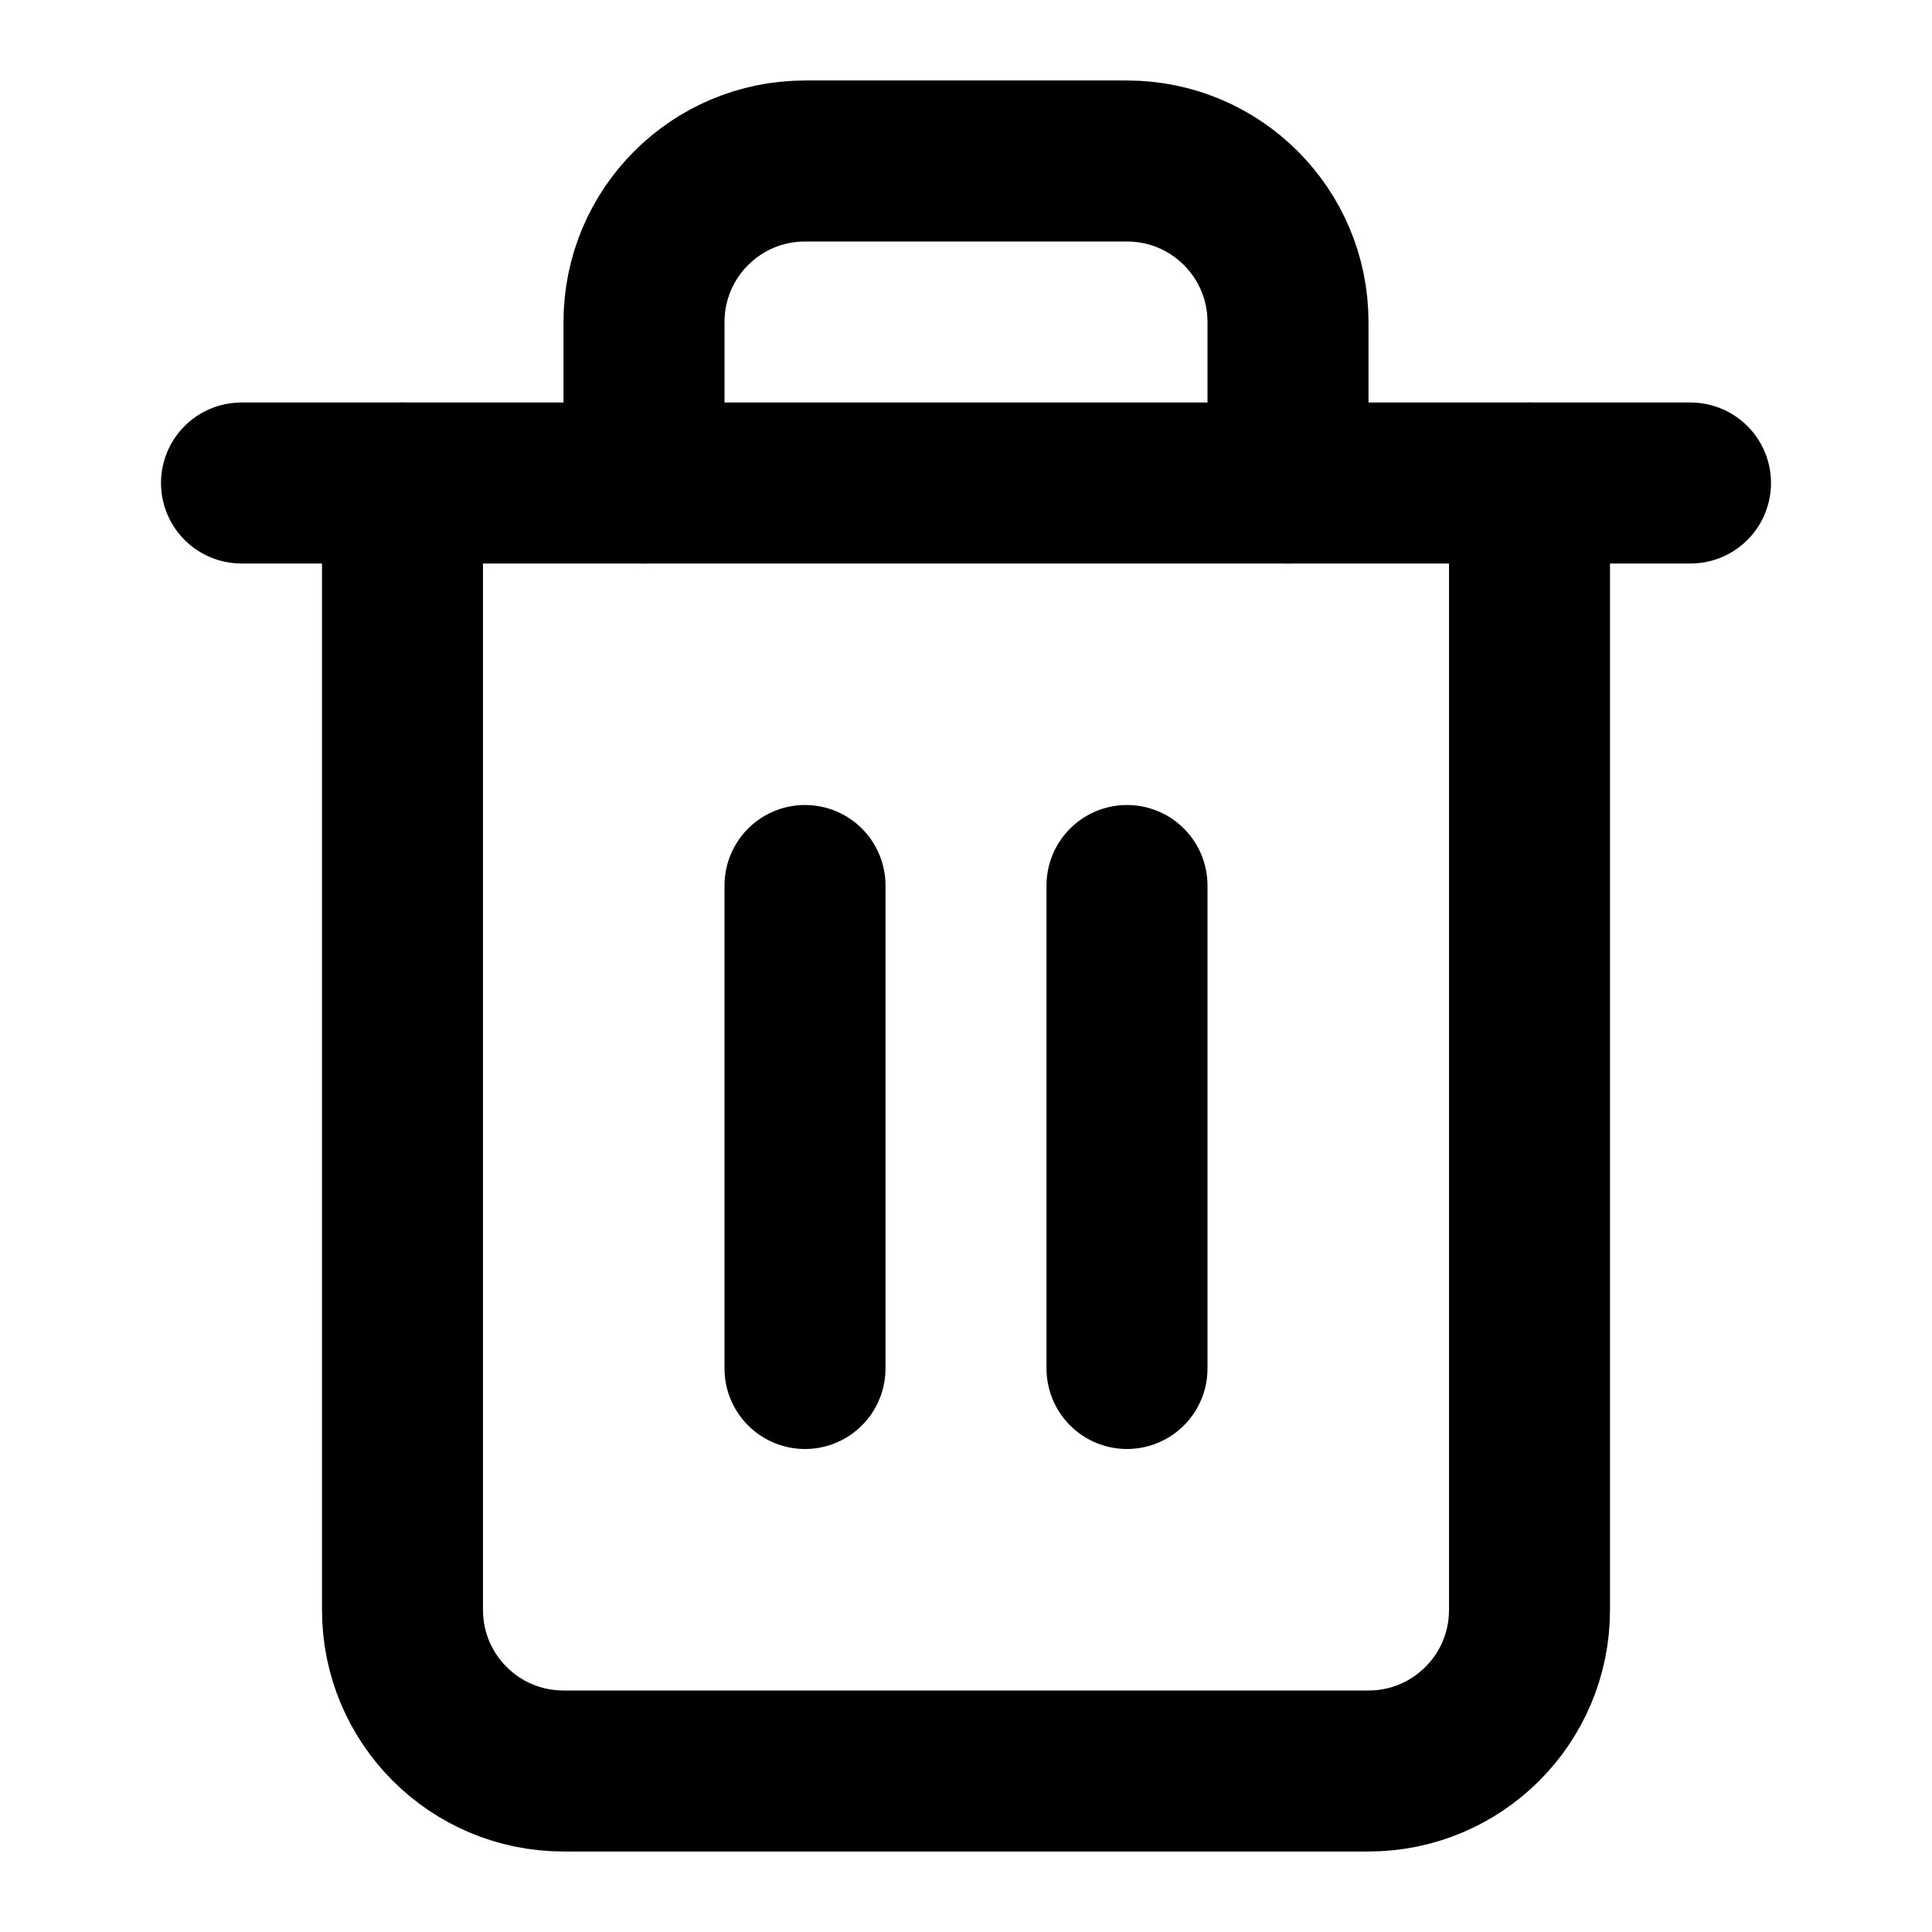
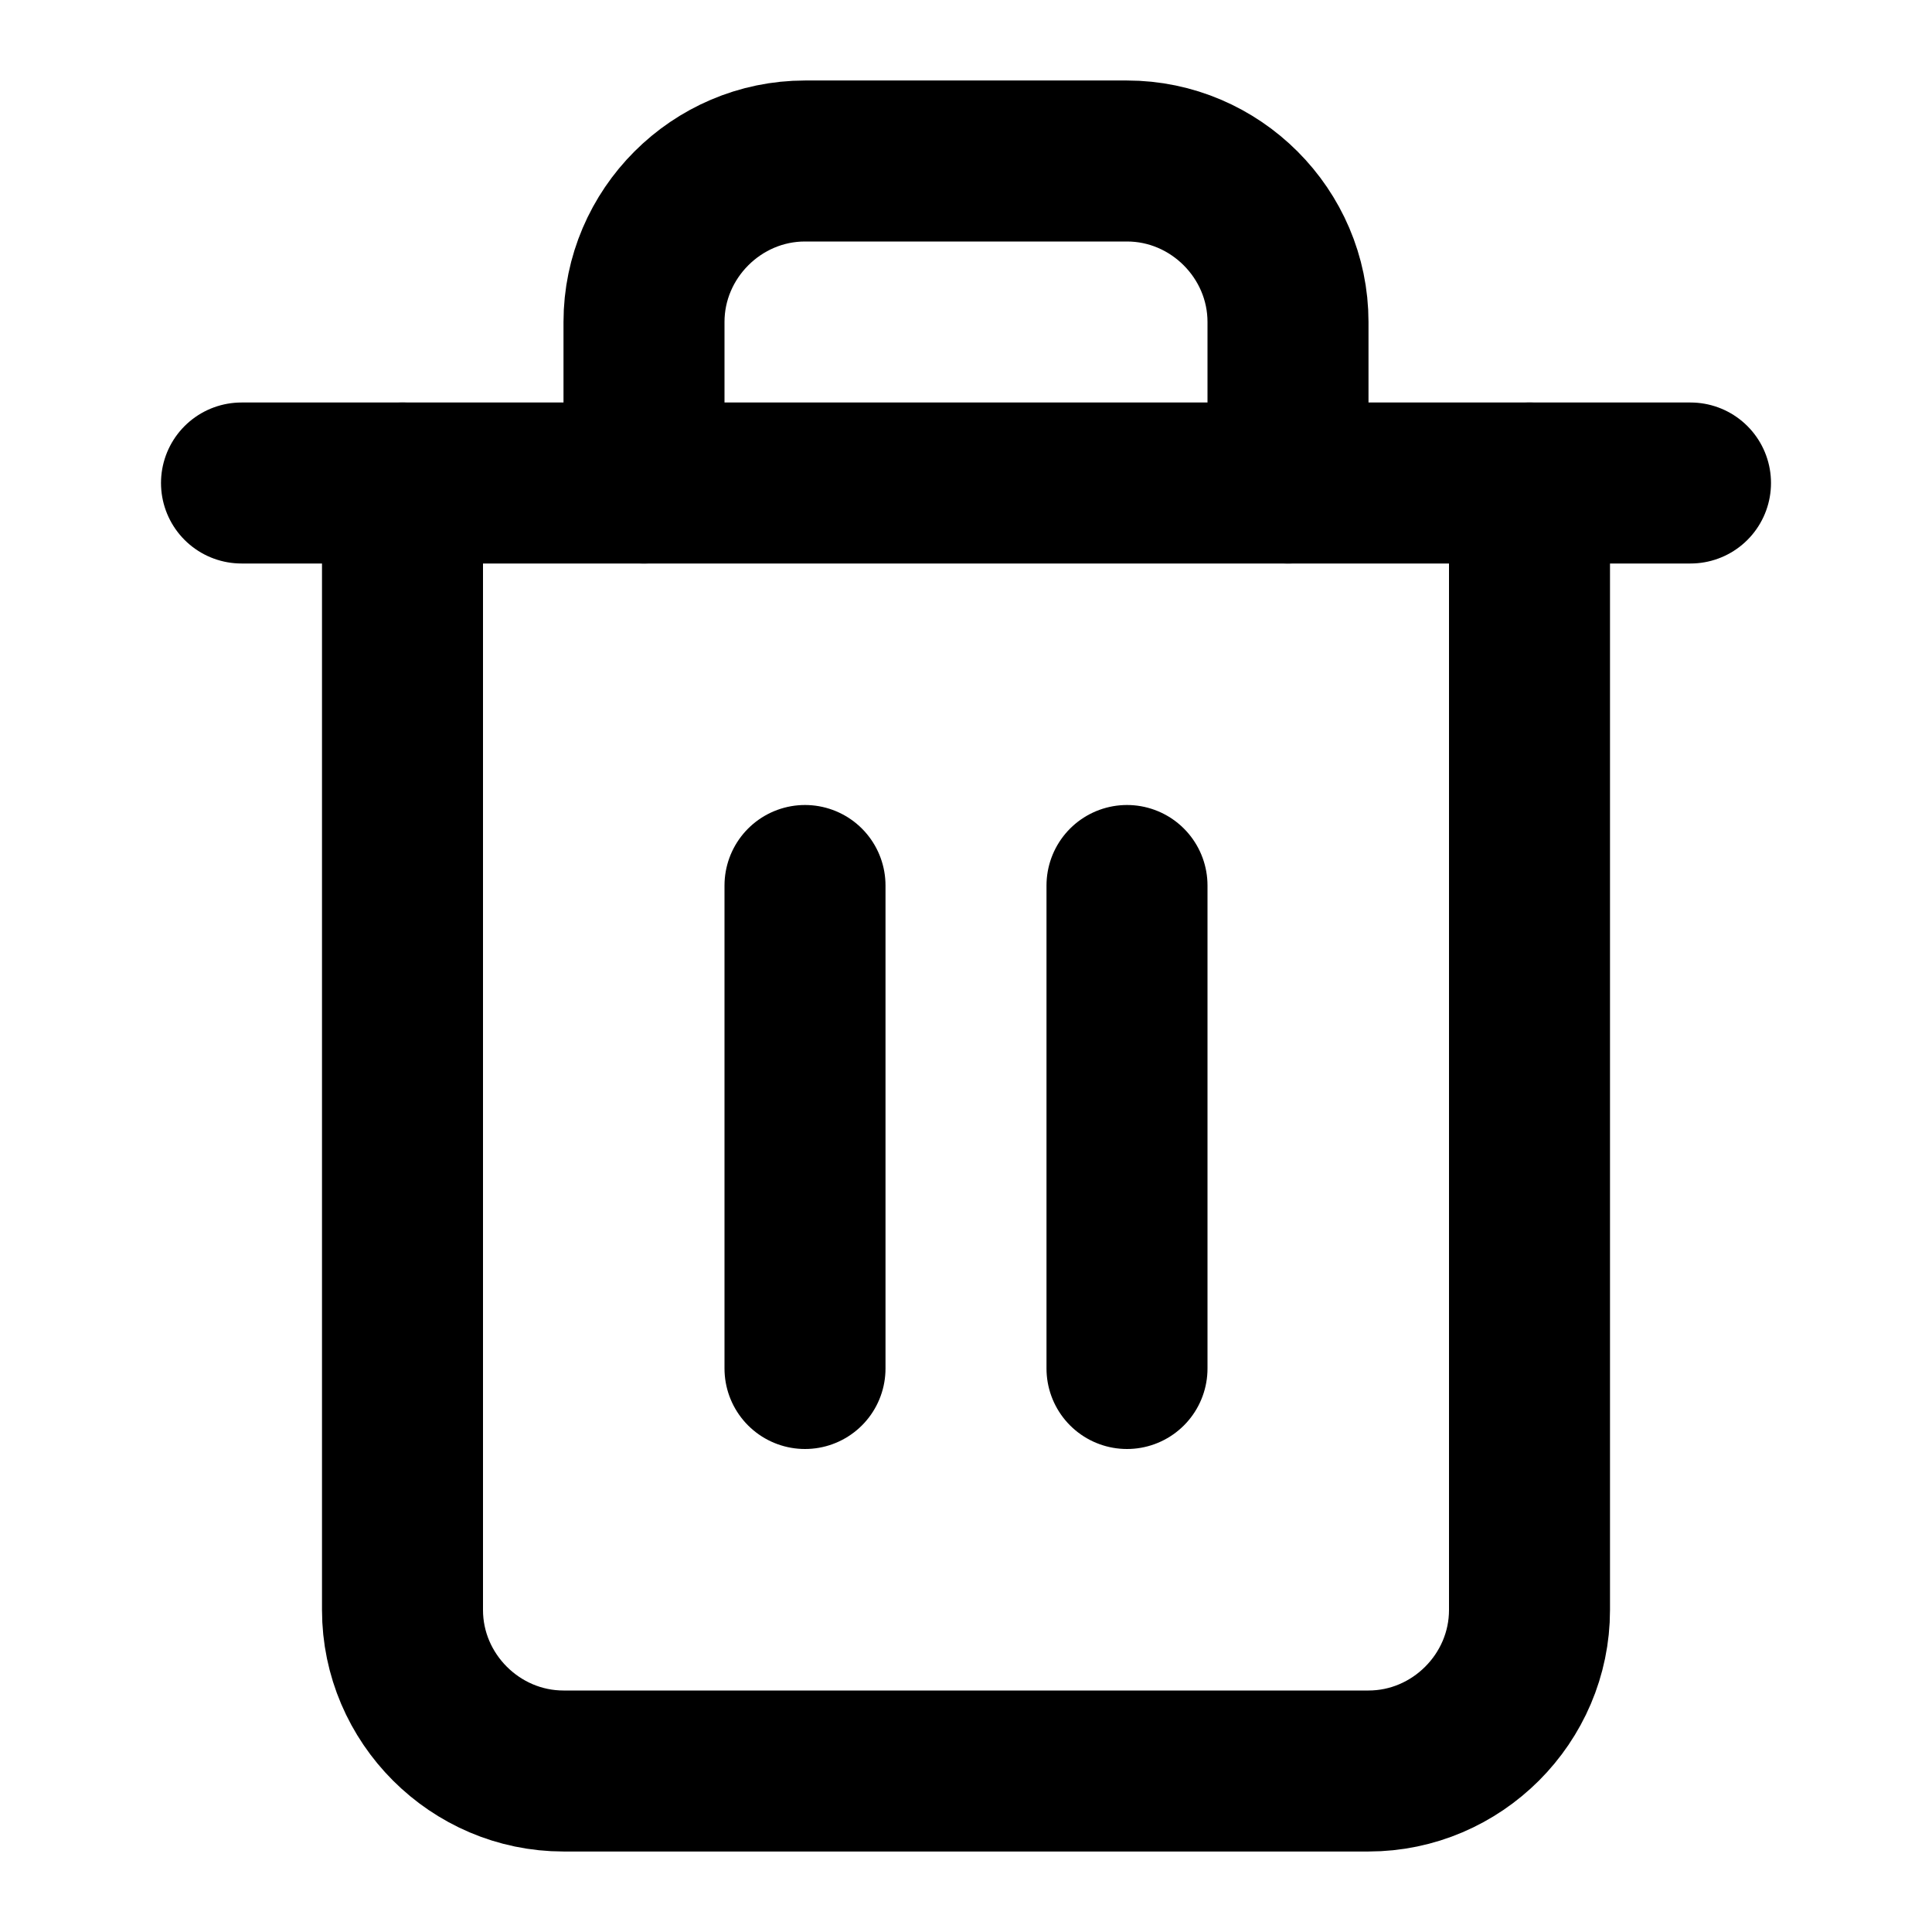
- <svg xmlns="http://www.w3.org/2000/svg" fill="none" height="24" stroke="#000" stroke-linecap="round" stroke-linejoin="round" stroke-width="2" viewBox="0 0 24 24" width="24">
-   <polyline points="3 6 5 6 21 6" />
-   <path d="M19 6v14a2 2 0 0 1-2 2H7a2 2 0 0 1-2-2V6m3 0V4a2 2 0 0 1 2-2h4a2 2 0 0 1 2 2v2" />
-   <line x1="10" x2="10" y1="11" y2="17" />
-   <line x1="14" x2="14" y1="11" y2="17" />
+ <svg xmlns="http://www.w3.org/2000/svg" width="100%" height="100%" viewBox="0 0 24 24" version="1.1" xml:space="preserve" style="fill-rule:evenodd;clip-rule:evenodd;stroke-linecap:round;stroke-linejoin:round;">
+   <path d="M3,6L21,6" style="fill:none;fill-rule:nonzero;stroke:black;stroke-width:2px;" />
+   <path d="M19,6L19,20C19,21.097 18.097,22 17,22L7,22C5.903,22 5,21.097 5,20L5,6M8,6L8,4C8,2.903 8.903,2 10,2L14,2C15.097,2 16,2.903 16,4L16,6" style="fill:none;fill-rule:nonzero;stroke:black;stroke-width:2px;" />
+   <path d="M10,11L10,17" style="fill:none;fill-rule:nonzero;stroke:black;stroke-width:2px;" />
+   <path d="M14,11L14,17" style="fill:none;fill-rule:nonzero;stroke:black;stroke-width:2px;" />
</svg>
